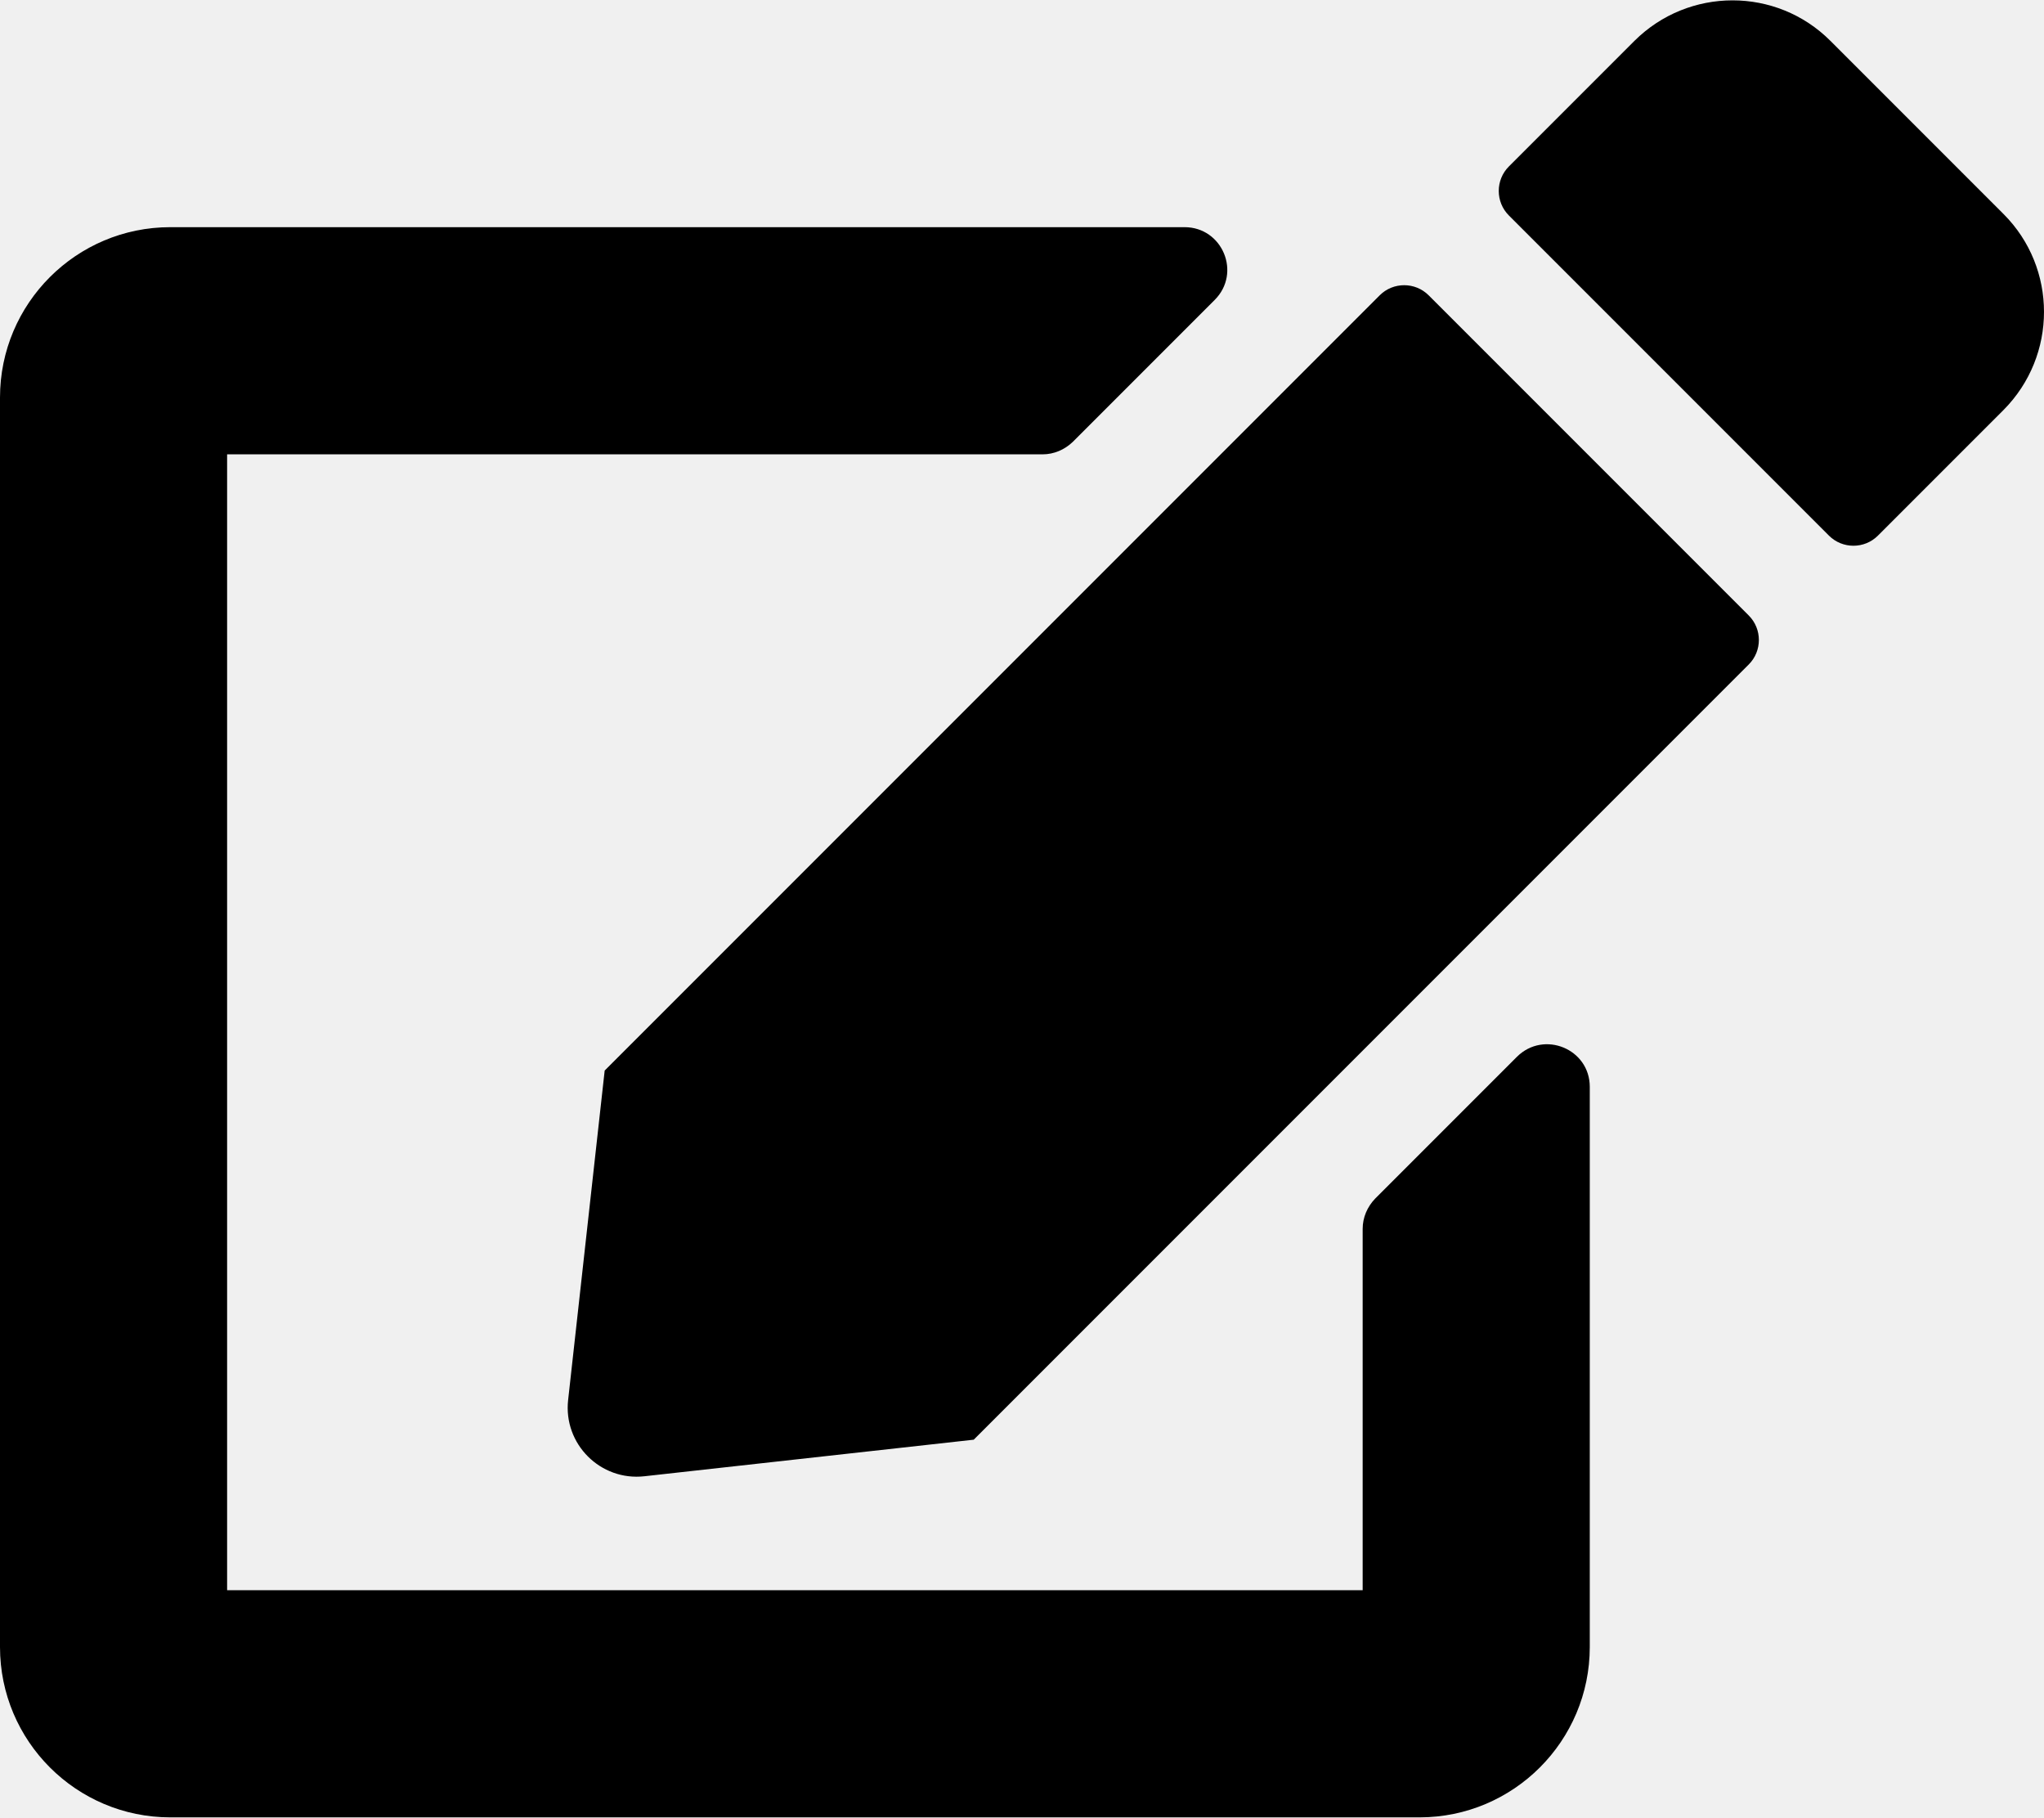
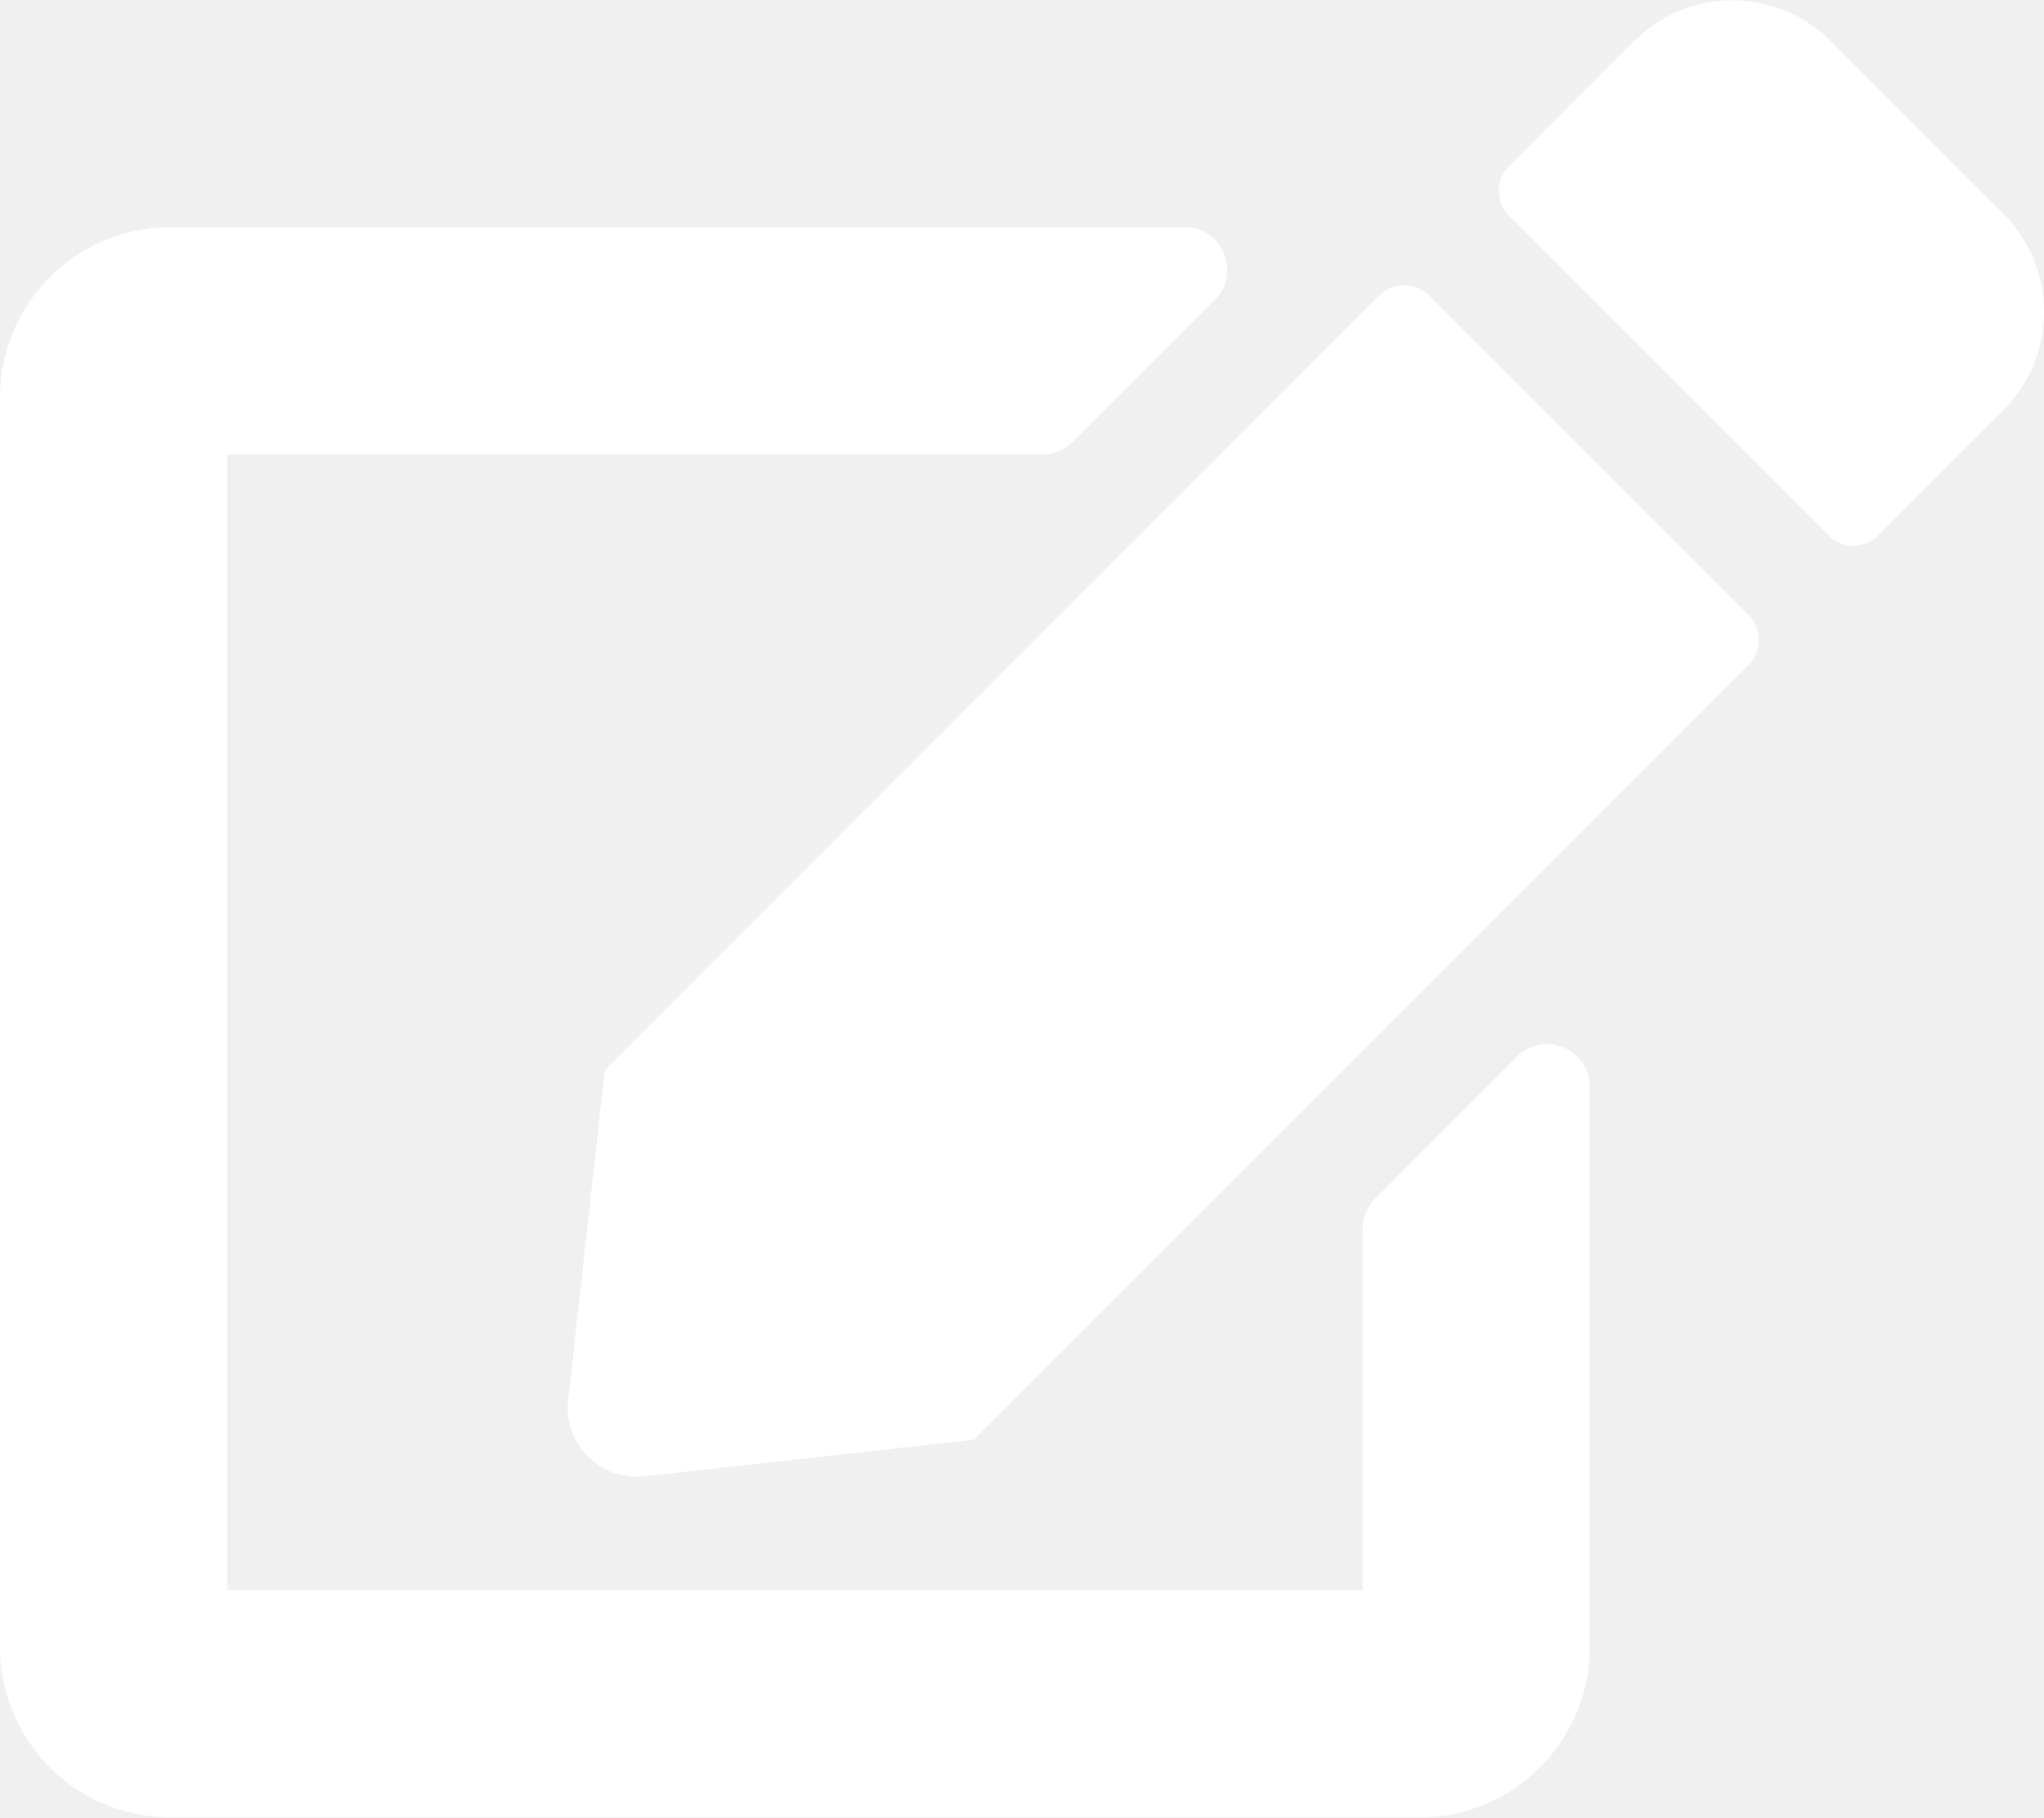
<svg xmlns="http://www.w3.org/2000/svg" aria-hidden="true" focusable="false" data-prefix="fas" data-icon="edit" class="svg-inline--fa fa-edit fa-w-18" role="img" viewBox="0 0 576 512">
-   <path fill="currentColor" d="M402.6 83.2l90.2 90.2c3.8 3.8 3.8 10 0 13.8L274.4 405.6l-92.8 10.3c-12.4 1.4-22.9-9.1-21.5-21.5l10.3-92.8L388.8 83.2c3.8-3.8 10-3.8 13.8 0zm162-22.9l-48.8-48.8c-15.2-15.2-39.9-15.2-55.2 0l-35.4 35.4c-3.8 3.8-3.8 10 0 13.8l90.2 90.2c3.8 3.8 10 3.8 13.8 0l35.4-35.4c15.2-15.3 15.2-40 0-55.2zM384 346.2V448H64V128h229.8c3.2 0 6.2-1.3 8.5-3.5l40-40c7.6-7.6 2.2-20.5-8.5-20.5H48C21.5 64 0 85.5 0 112v352c0 26.5 21.5 48 48 48h352c26.5 0 48-21.5 48-48V306.2c0-10.7-12.9-16-20.5-8.5l-40 40c-2.2 2.3-3.5 5.3-3.5 8.5z" />
+   <path fill="white" d="M402.6 83.2l90.2 90.2c3.8 3.8 3.8 10 0 13.8L274.4 405.6l-92.8 10.3c-12.4 1.4-22.9-9.1-21.5-21.5l10.3-92.8L388.8 83.2c3.8-3.8 10-3.8 13.8 0zm162-22.9l-48.8-48.8c-15.2-15.2-39.9-15.2-55.2 0l-35.4 35.4c-3.8 3.8-3.8 10 0 13.8l90.2 90.2c3.8 3.8 10 3.8 13.8 0l35.4-35.4c15.2-15.3 15.2-40 0-55.2zM384 346.2V448H64V128h229.8c3.2 0 6.2-1.3 8.5-3.5l40-40c7.6-7.6 2.2-20.5-8.5-20.5H48C21.5 64 0 85.5 0 112v352c0 26.5 21.5 48 48 48h352c26.5 0 48-21.5 48-48V306.2c0-10.7-12.9-16-20.5-8.5l-40 40c-2.2 2.3-3.5 5.3-3.5 8.5z" />
</svg>
